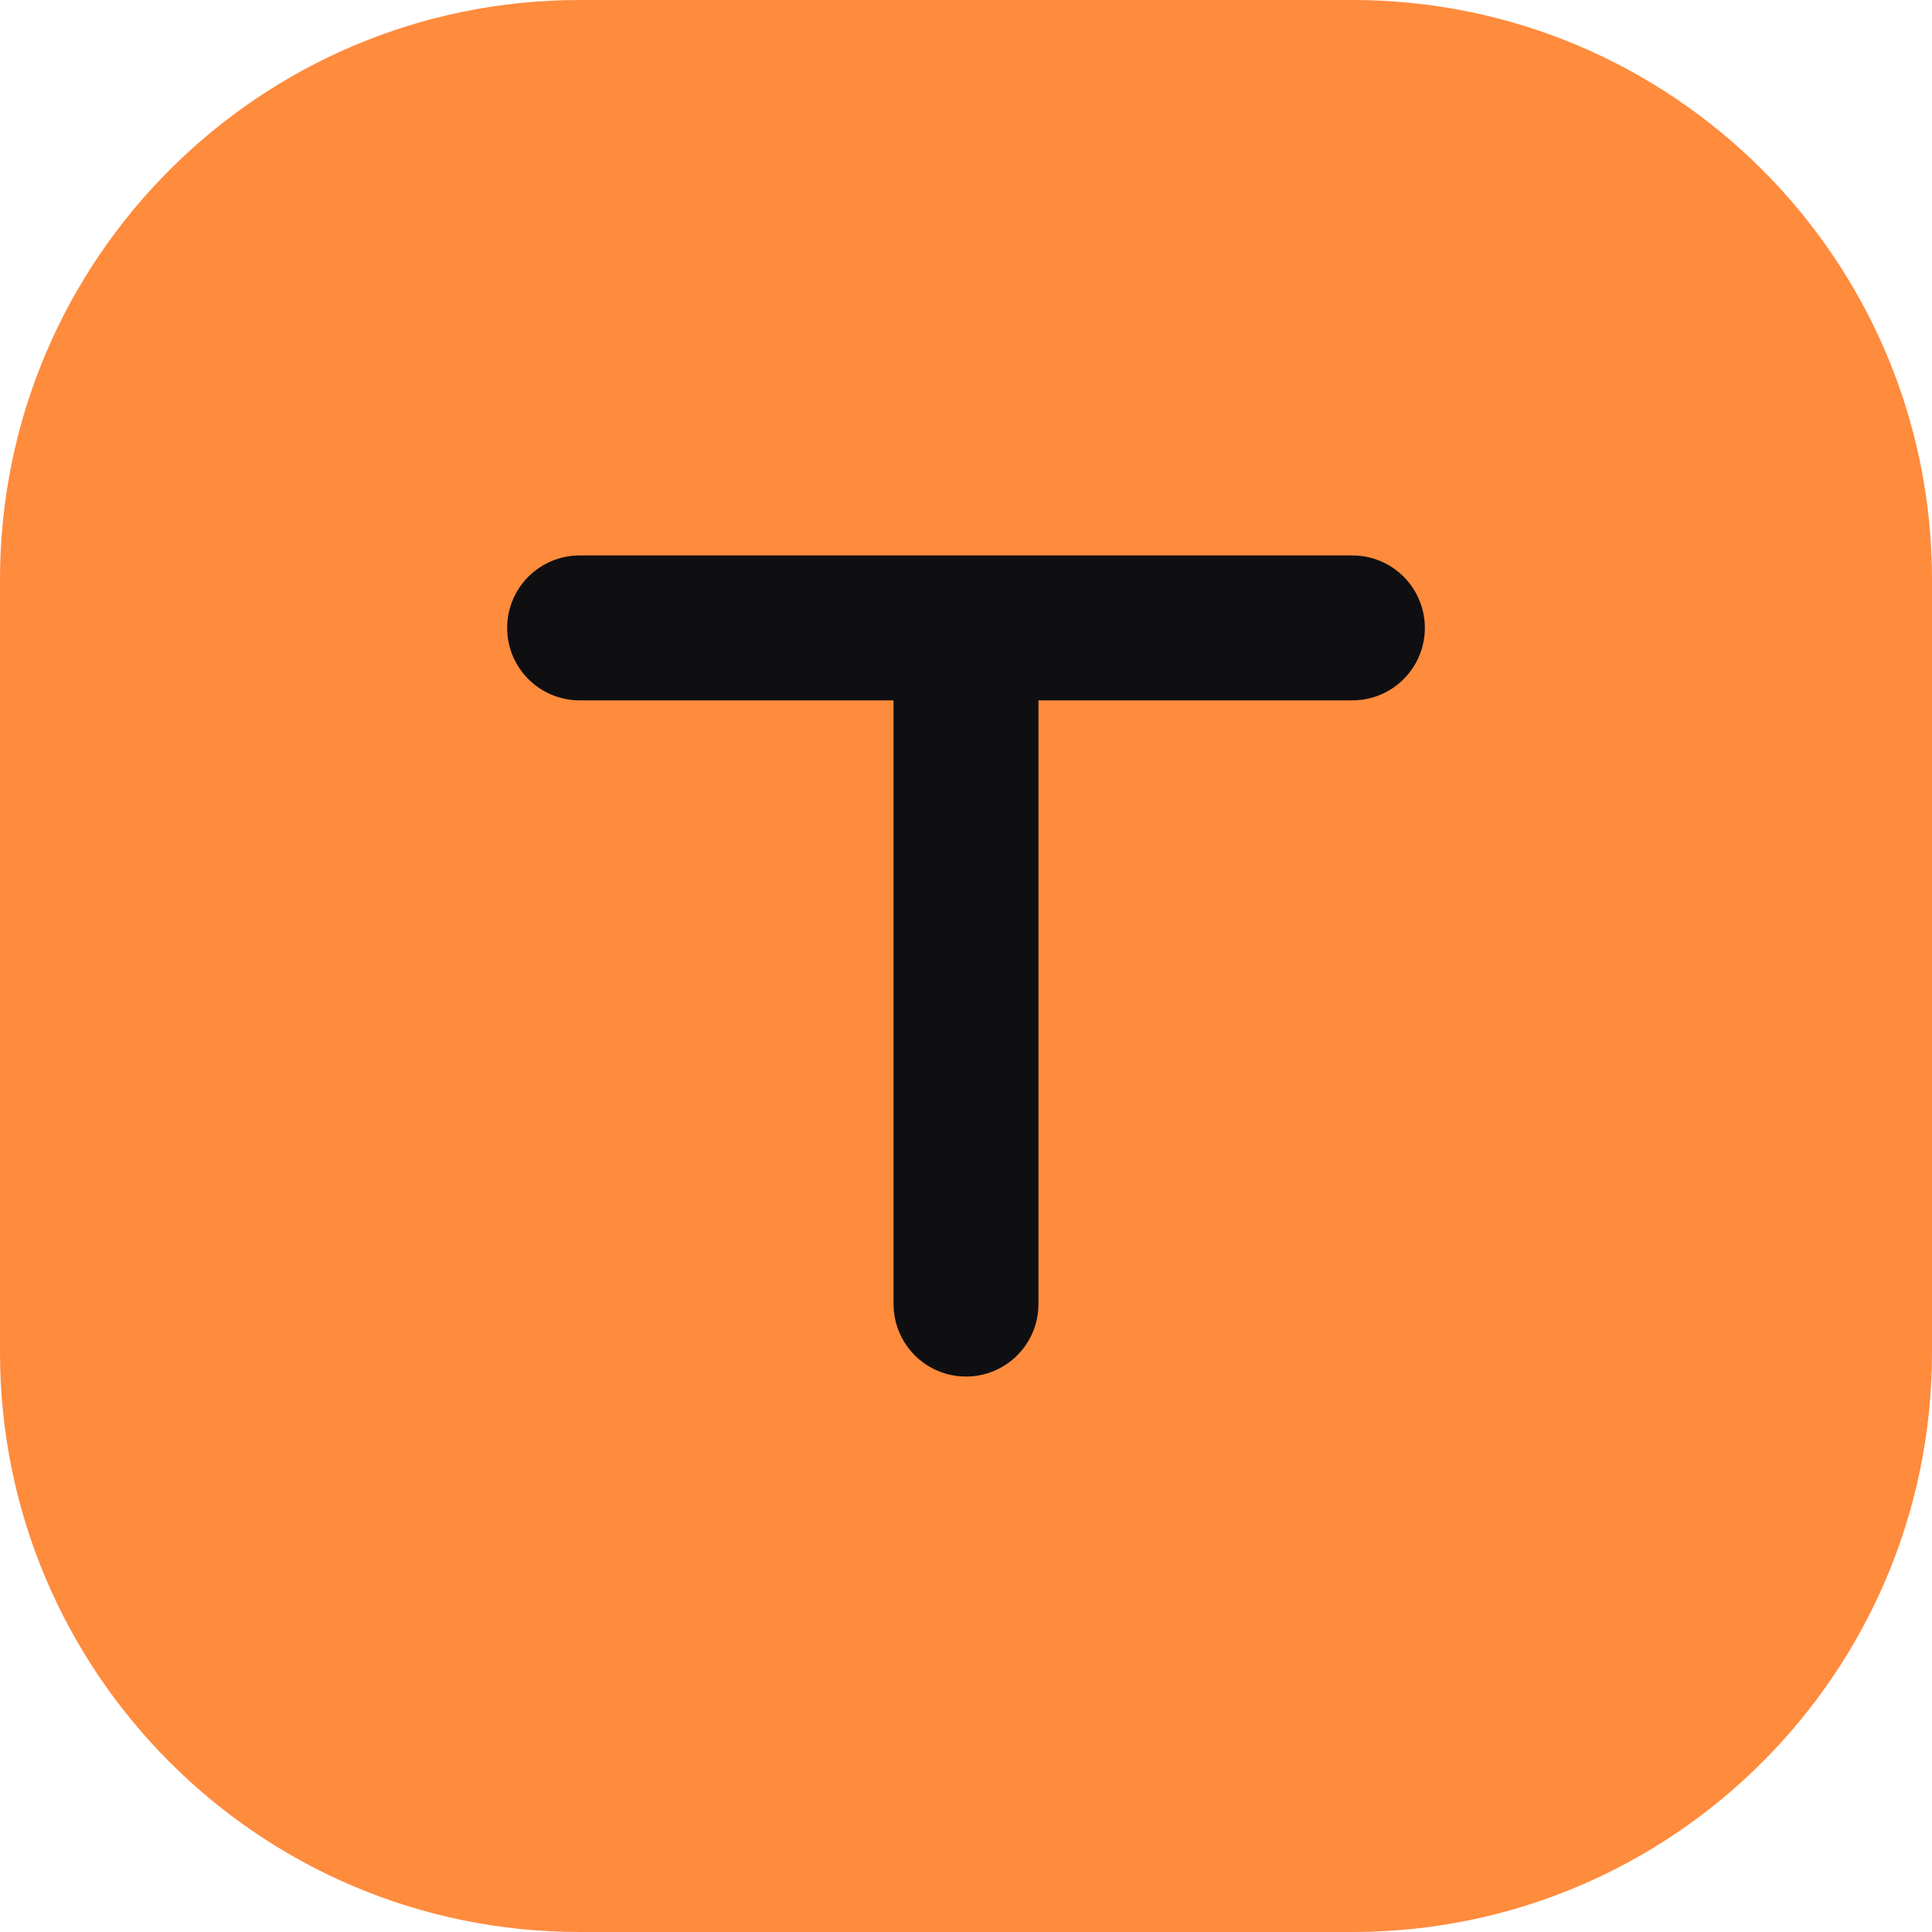
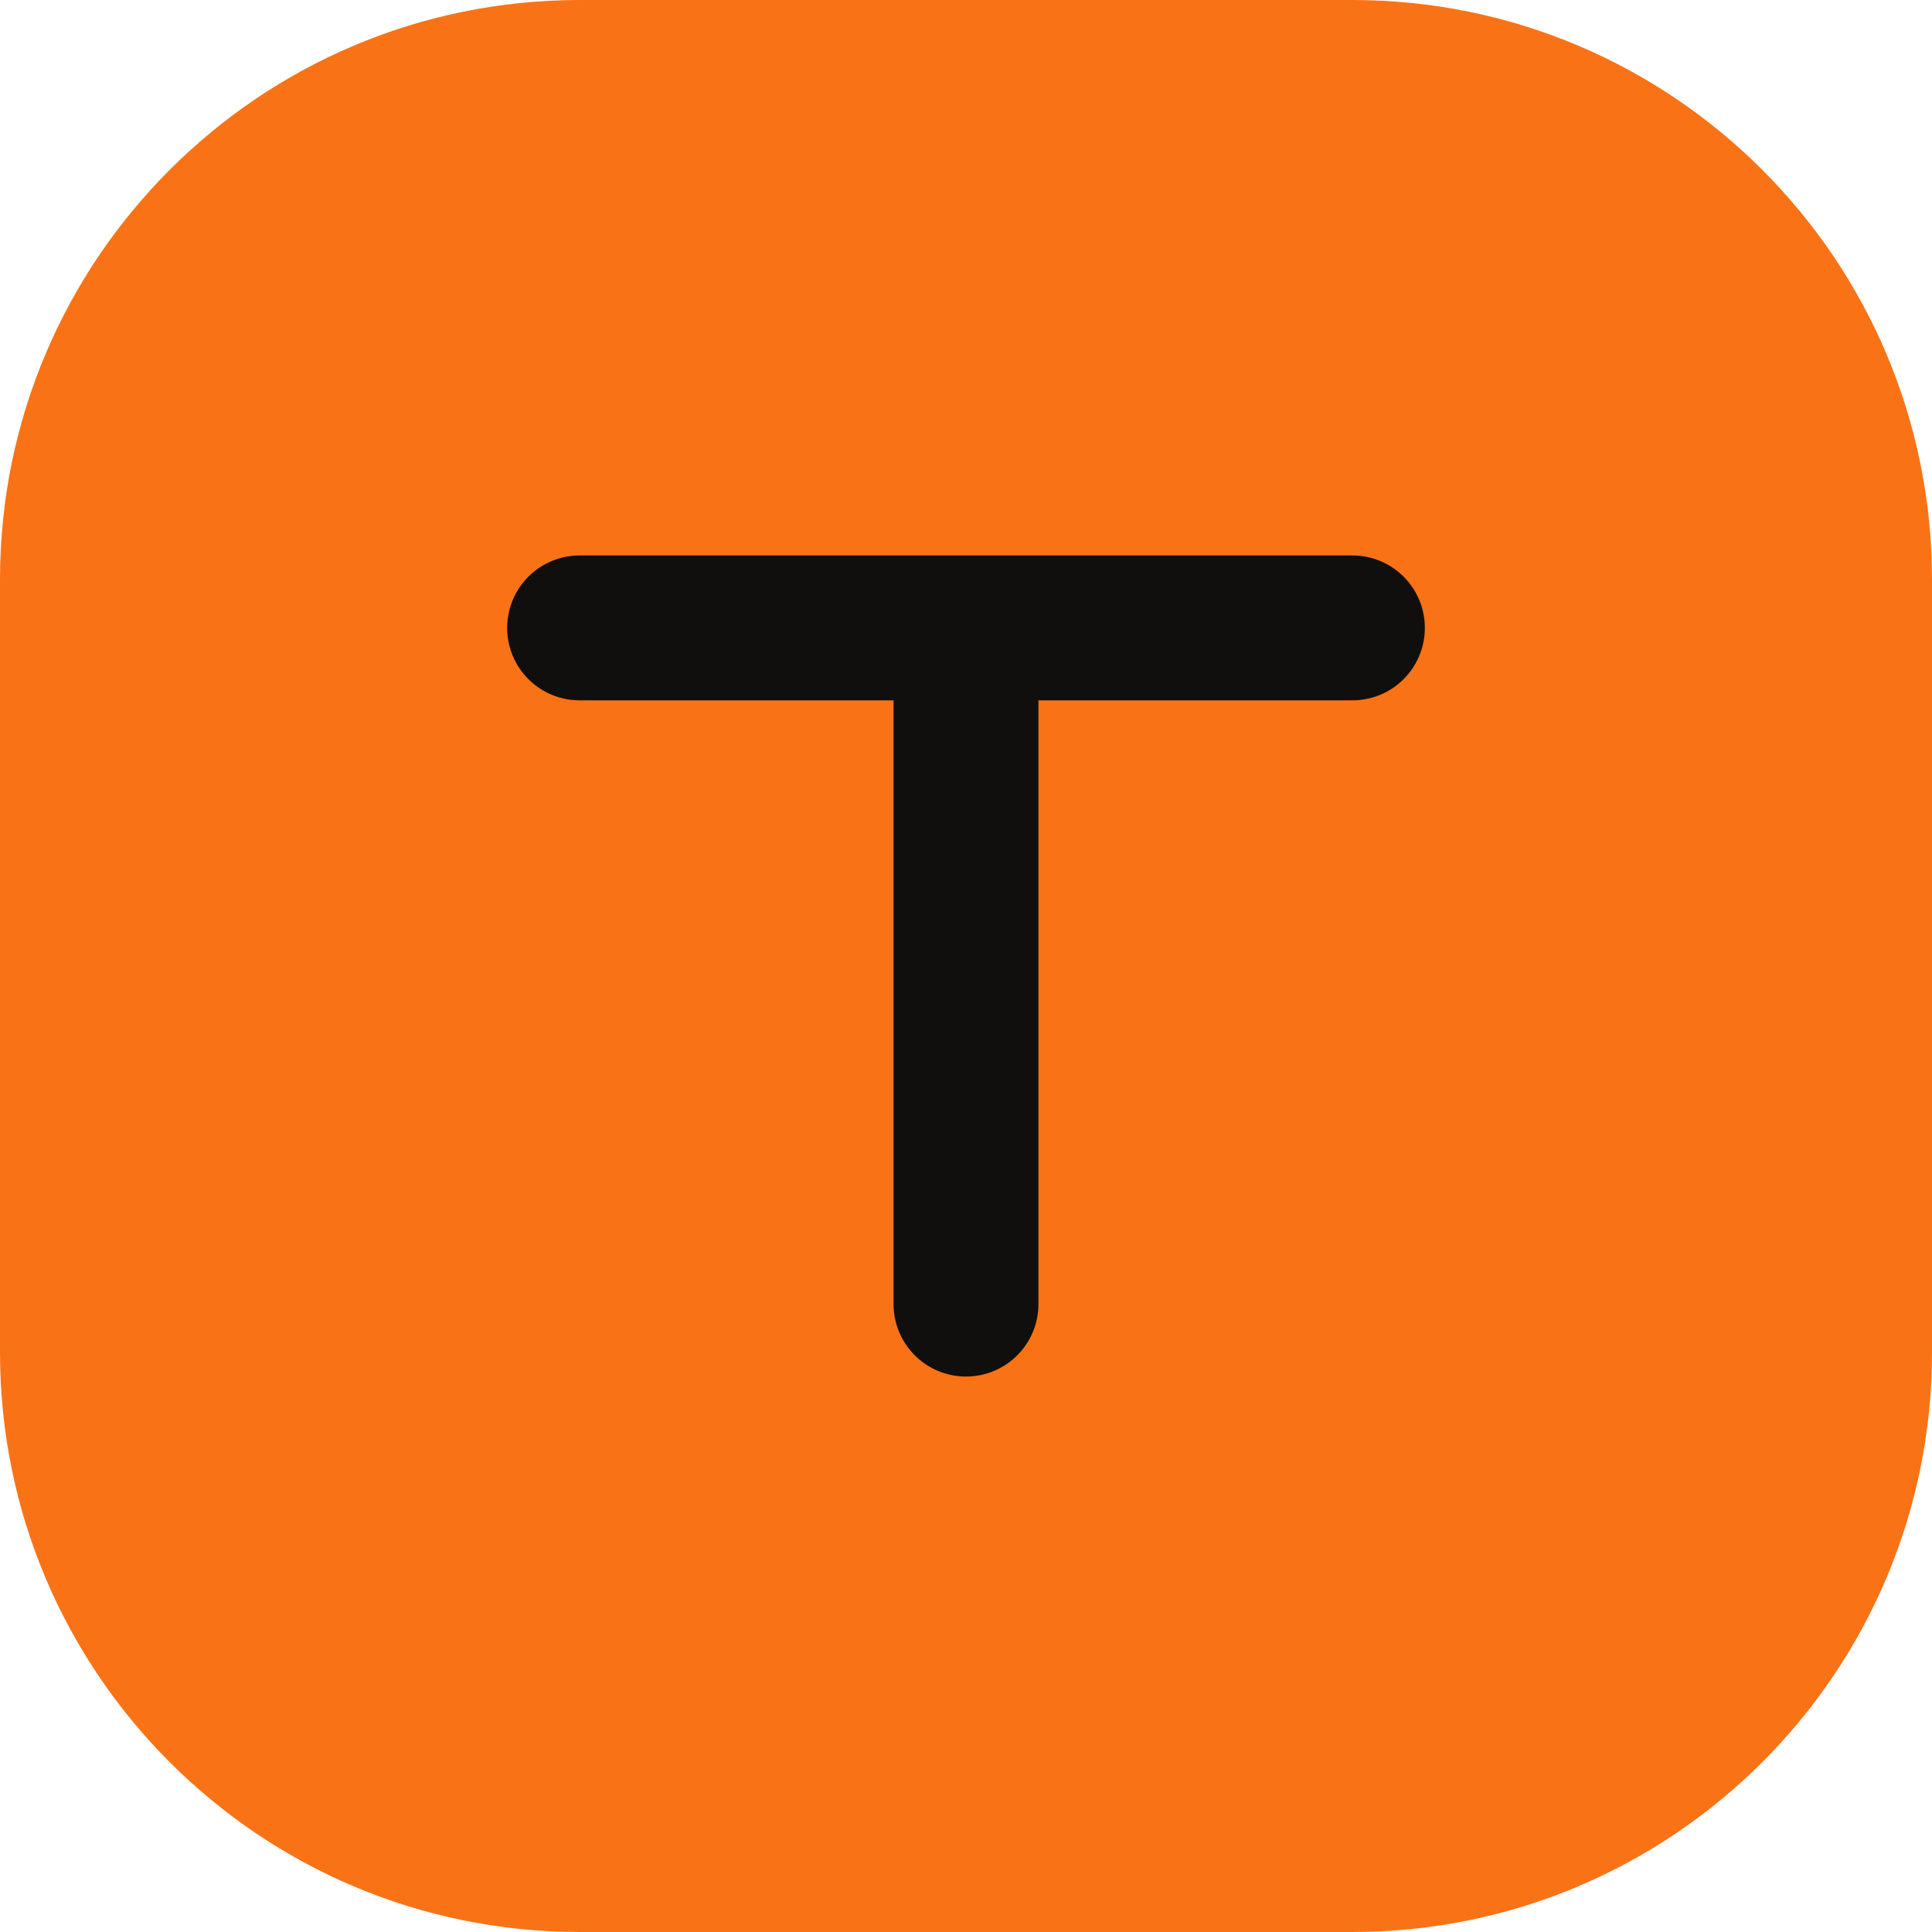
<svg xmlns="http://www.w3.org/2000/svg" viewBox="0 0 40 40" fill="none">
-   <rect width="40" height="40" rx="12" fill="#ff8b3d" />
-   <path d="M12 13h16M20 13v14" stroke="#0f0f12" stroke-width="3" stroke-linecap="round" />
+   <rect width="40" height="40" rx="12" fill="#f97316" />
+   <path d="M12 13h16M20 13v14" stroke="#100f0e" stroke-width="3" stroke-linecap="round" />
</svg>
